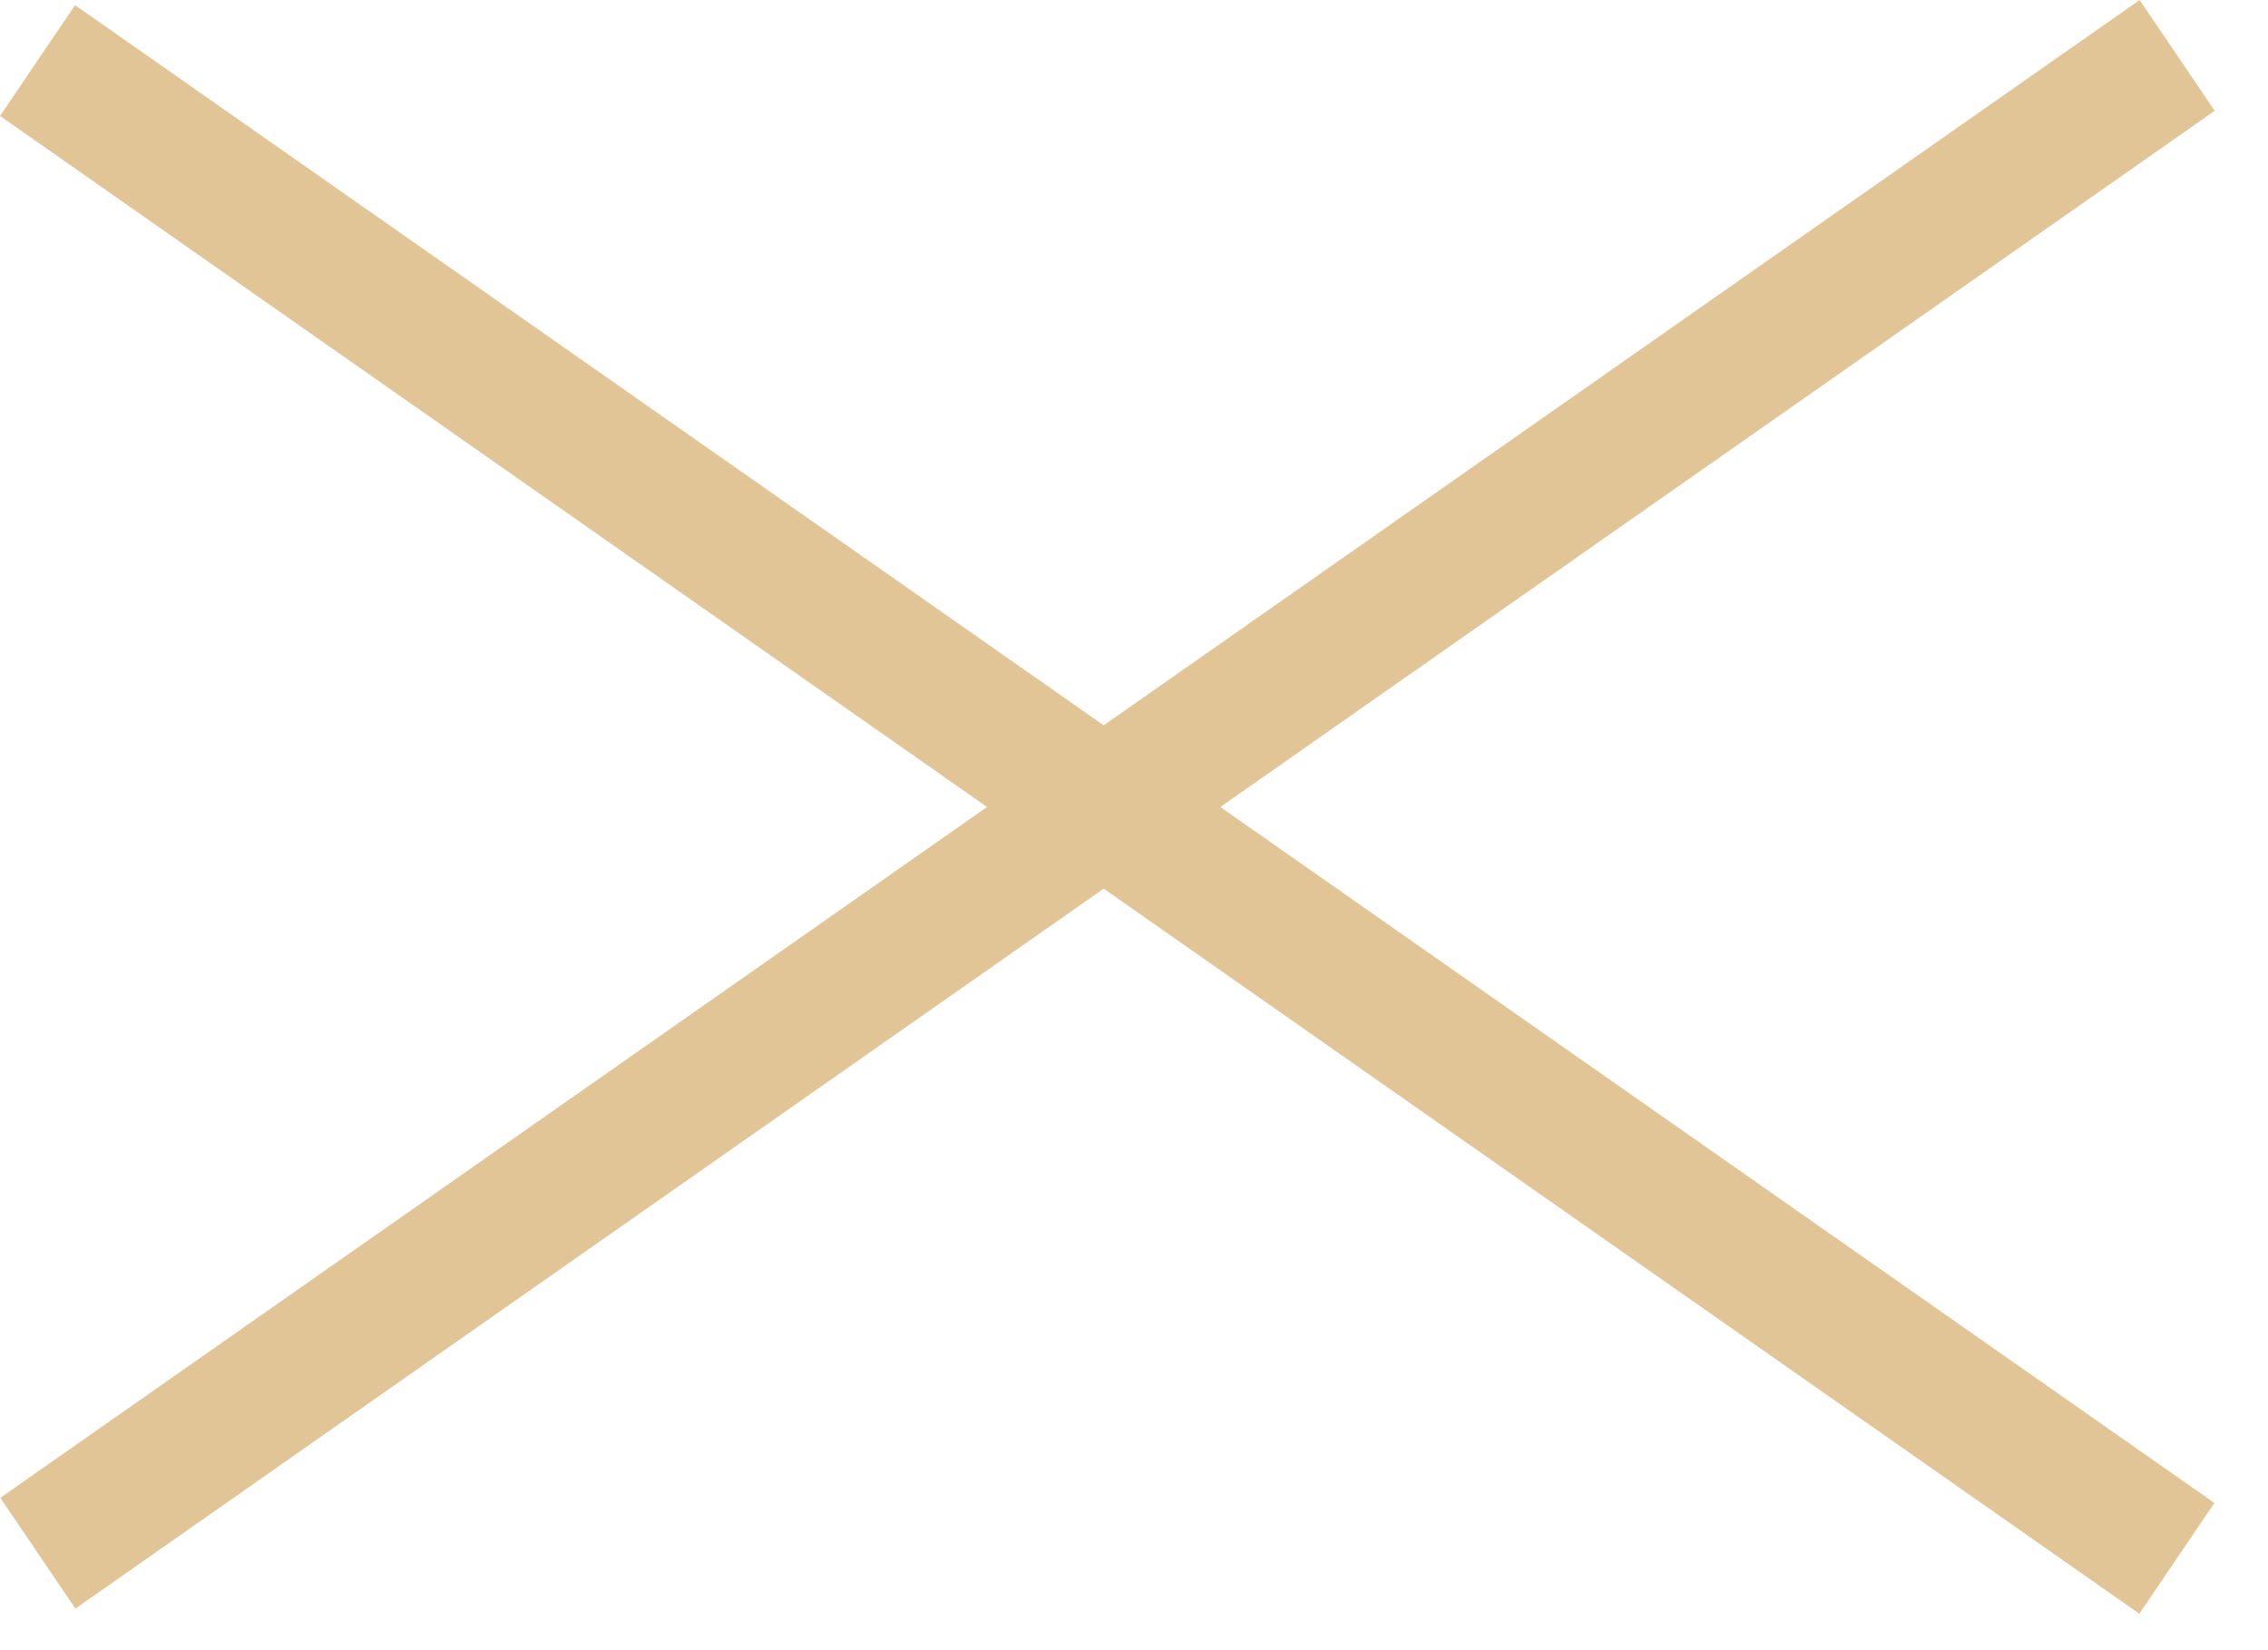
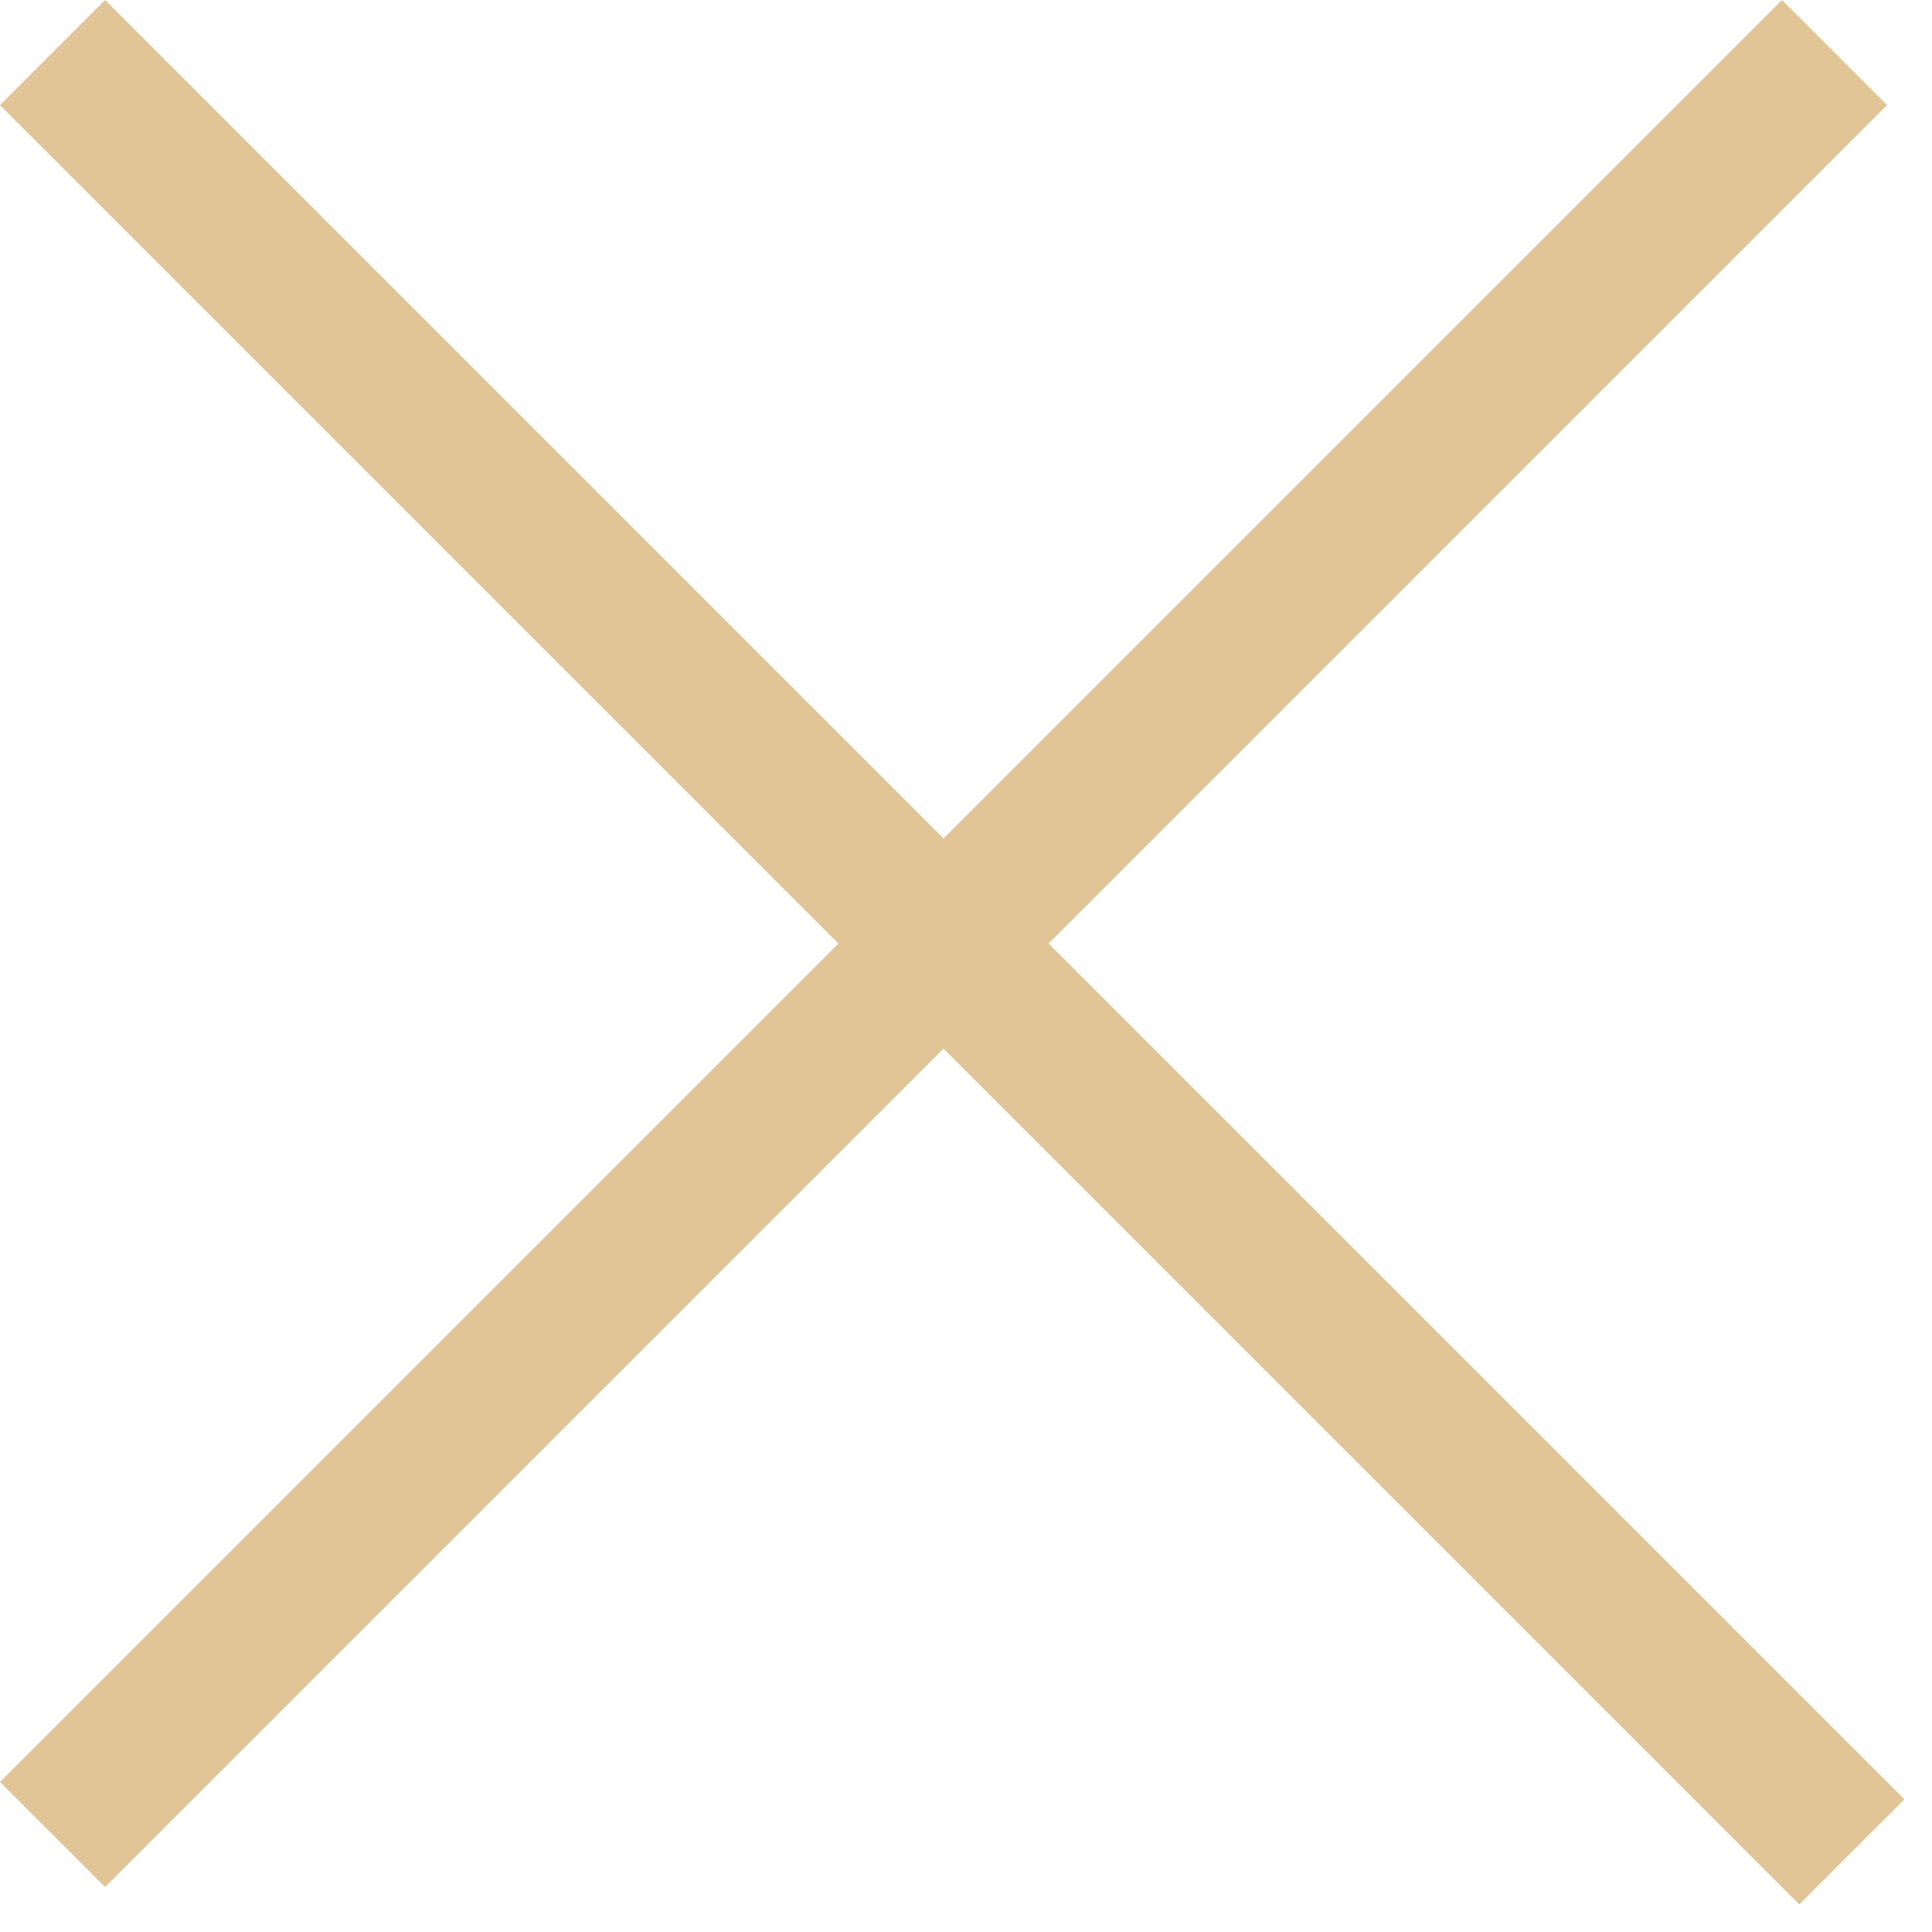
- <svg xmlns="http://www.w3.org/2000/svg" width="33" height="24" viewBox="0 0 33 24" fill="none">
-   <rect width="38" height="1.947" transform="matrix(-0.819152 0.573576 -0.56096 -0.827843 32.2246 1.6123)" fill="#E1C597" />
-   <rect width="38" height="1.947" transform="matrix(-0.819152 -0.573576 0.560959 -0.827844 31.1279 23.4829)" fill="#E1C597" />
+ <svg xmlns="http://www.w3.org/2000/svg" width="26" height="26" viewBox="0 0 26 26" fill="none">
+   <rect y="23.981" width="33.915" height="2" transform="rotate(-45 0 23.9814)" fill="#E1C597" />
+   <rect x="1.414" width="34.245" height="2" transform="rotate(45 1.41406 0)" fill="#E1C597" />
</svg>
